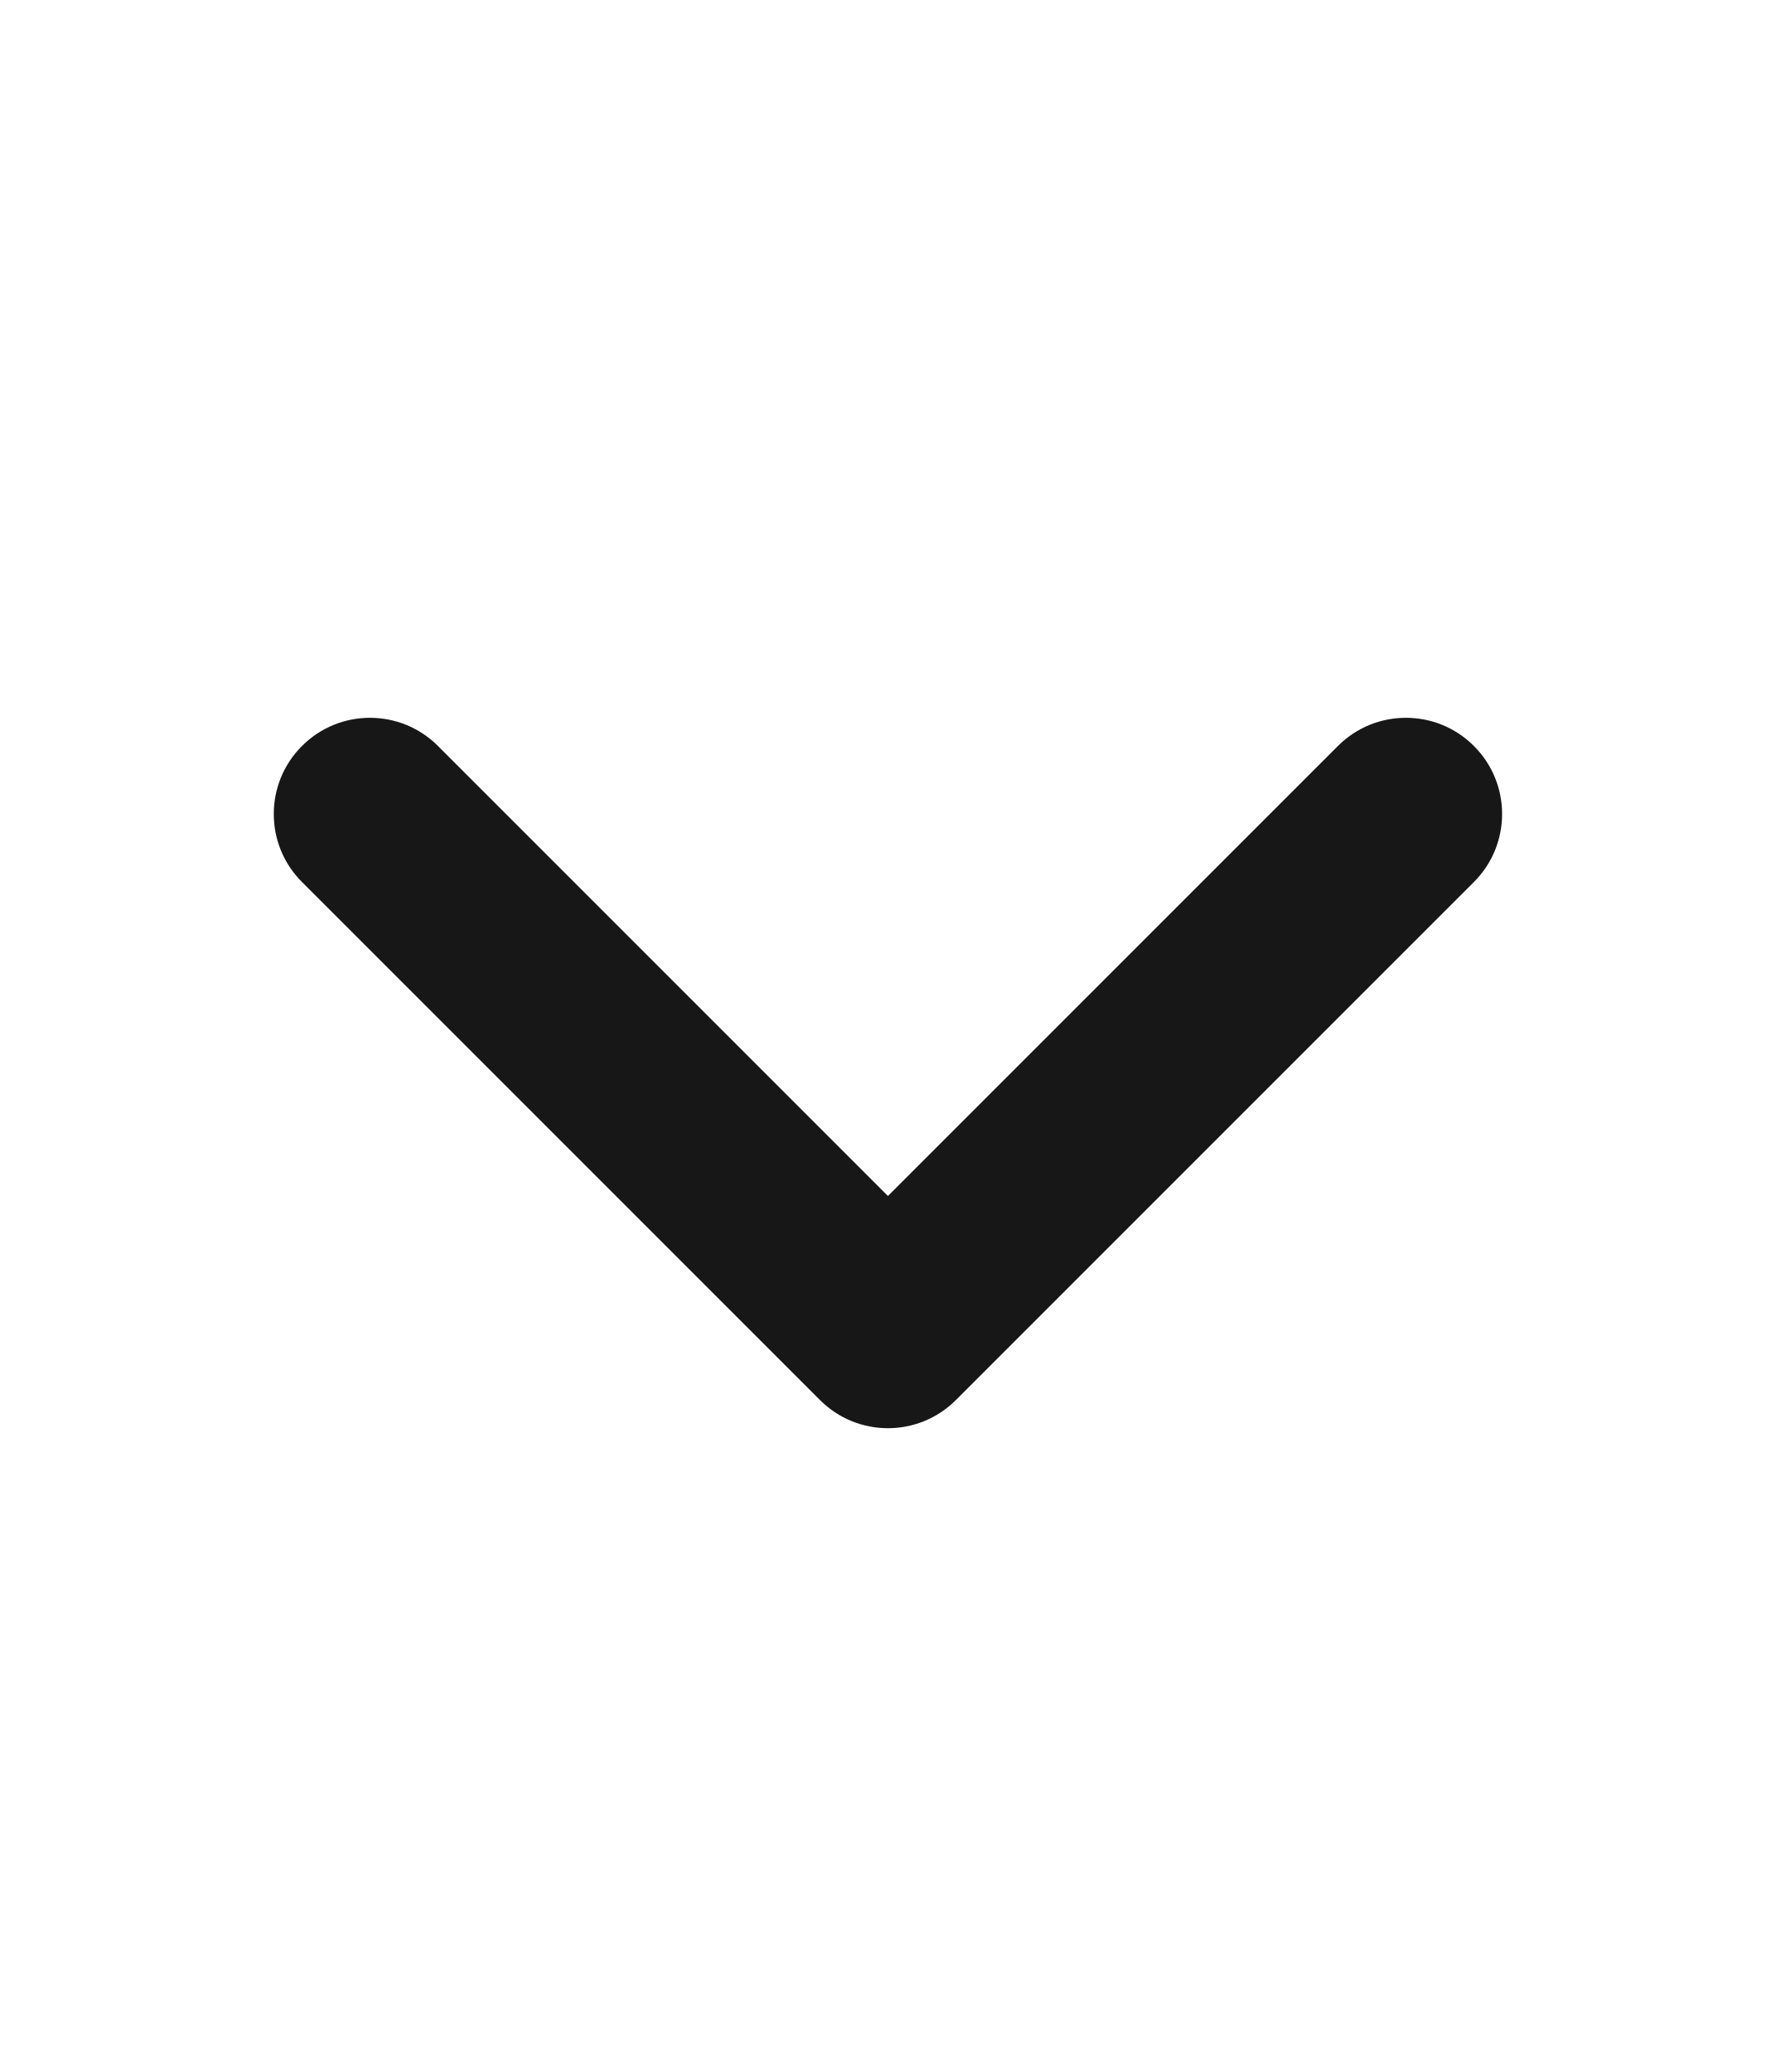
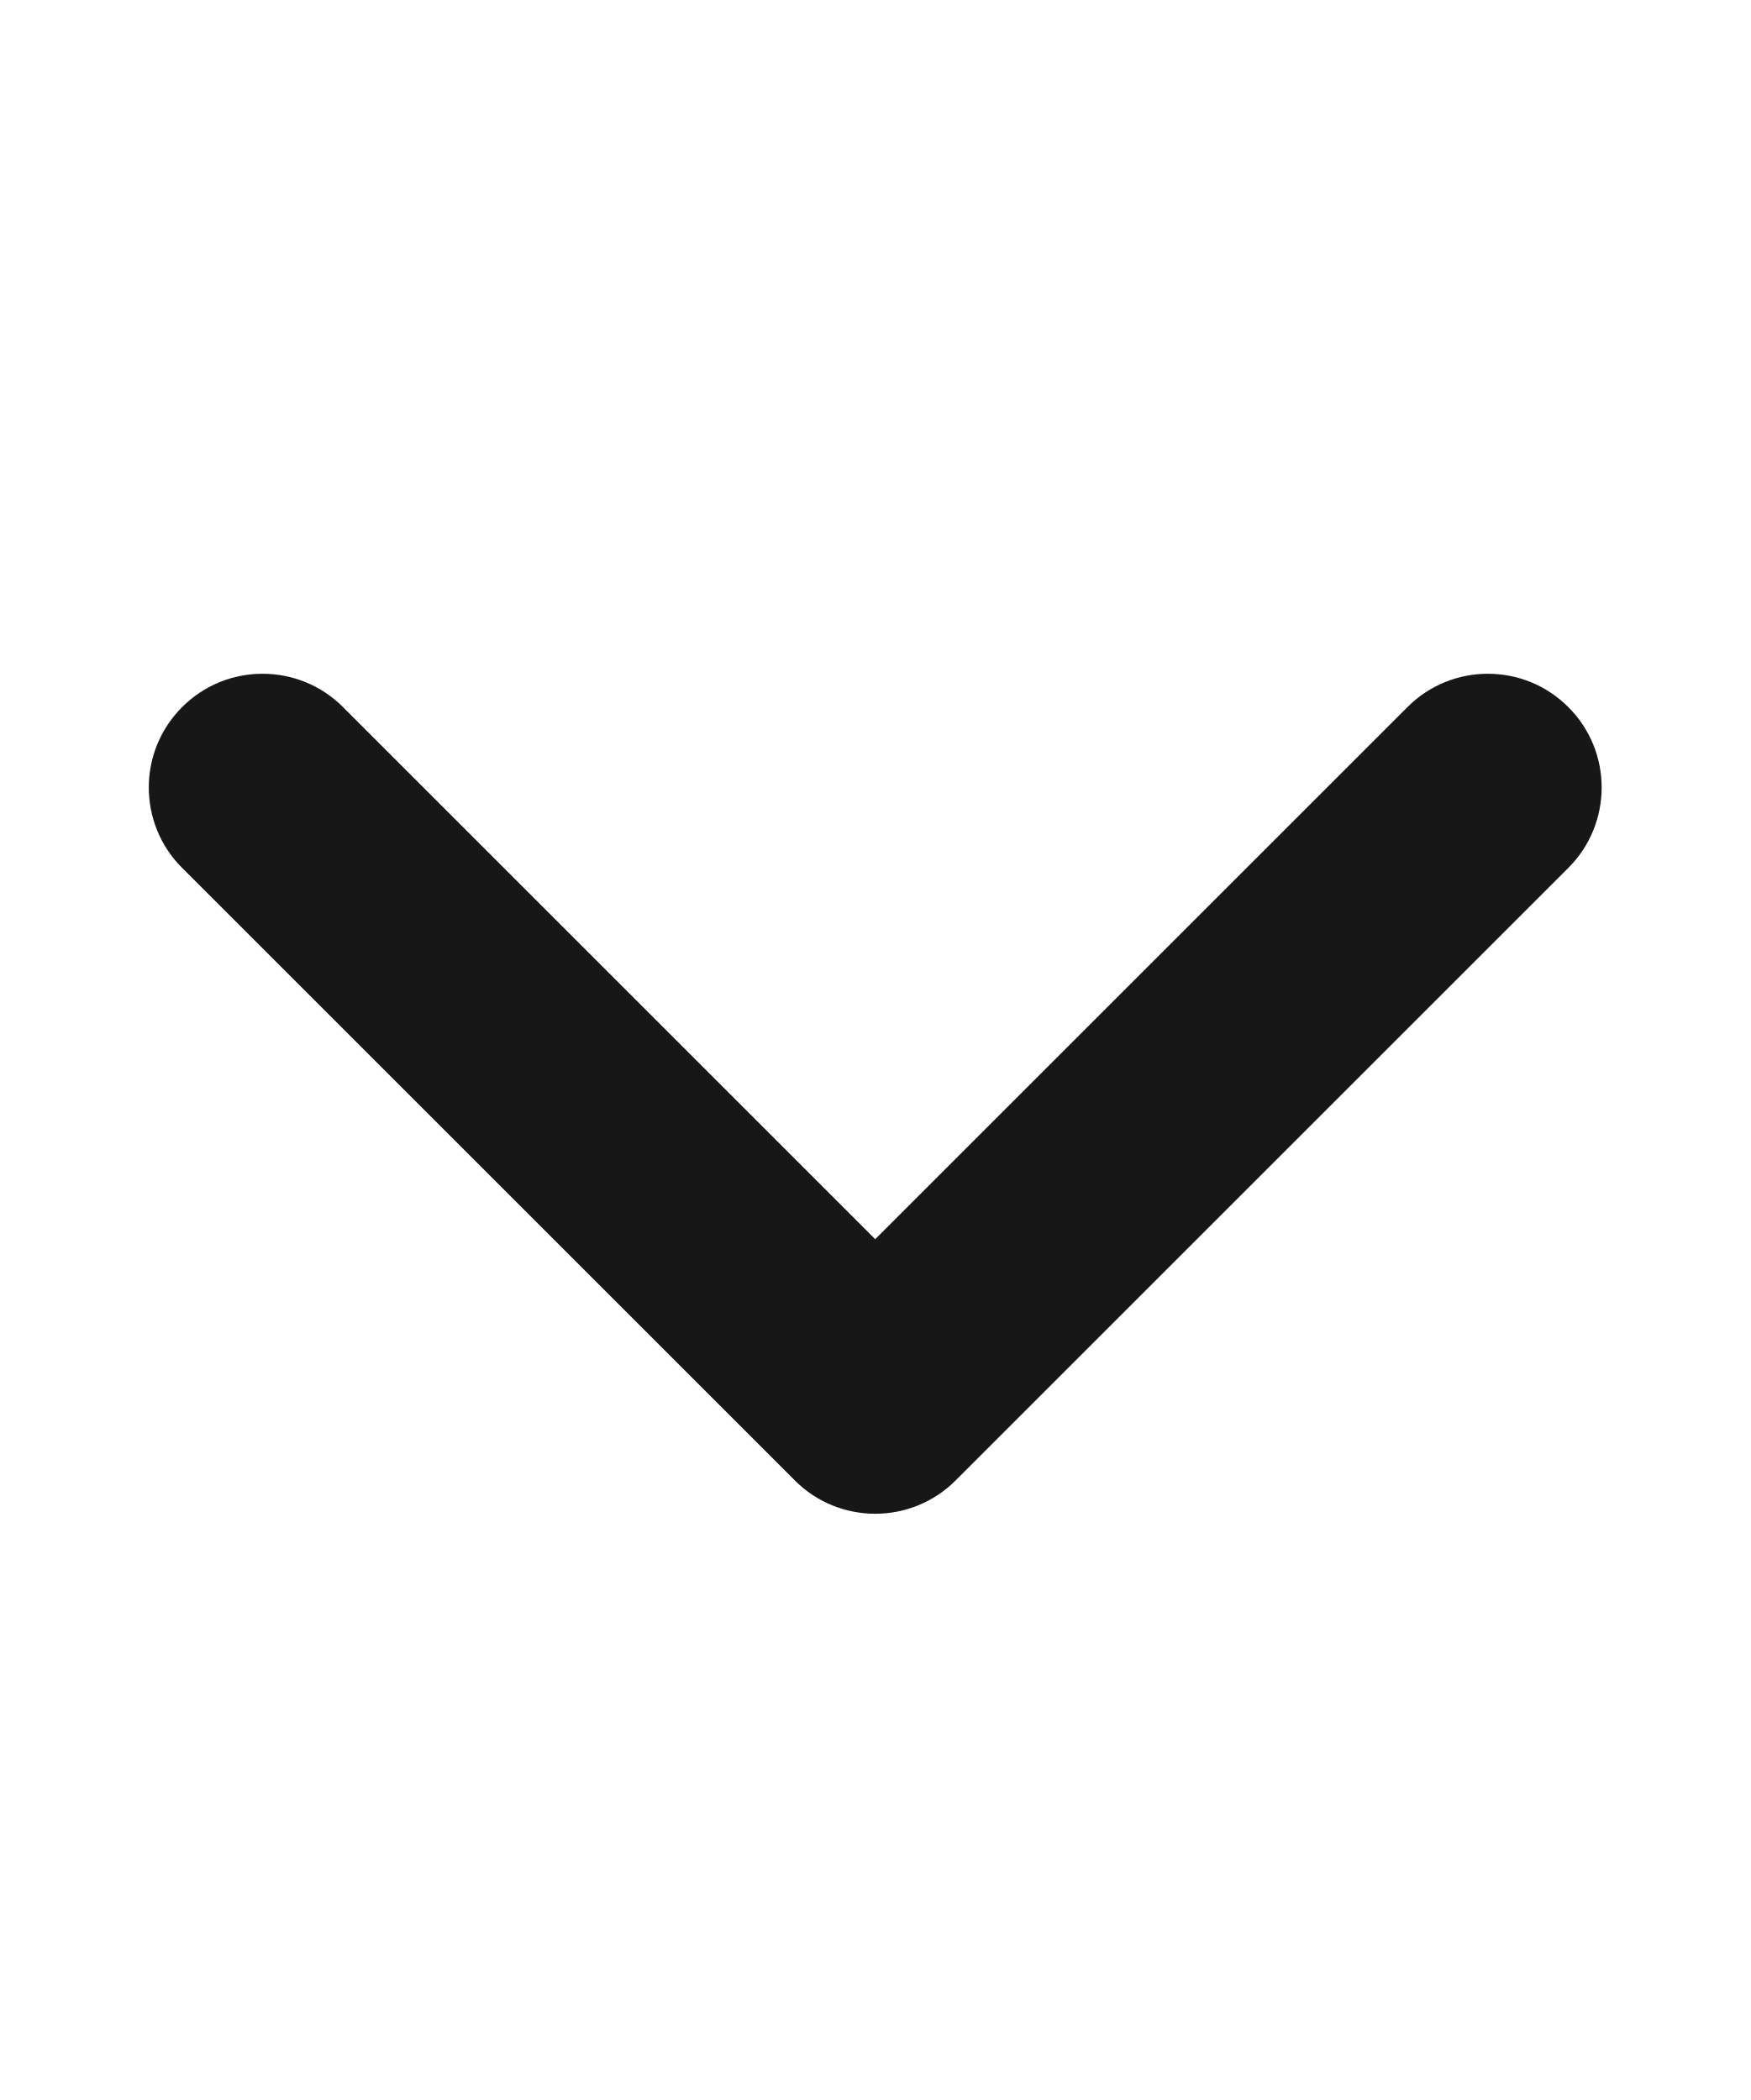
- <svg xmlns="http://www.w3.org/2000/svg" width="24" height="28" viewBox="0 0 24 28" fill="none">
-   <path d="M4.081 10.081C4.588 9.573 5.412 9.573 5.919 10.081L12 16.162L18.081 10.081C18.588 9.573 19.412 9.573 19.919 10.081C20.427 10.588 20.427 11.412 19.919 11.919L12.919 18.919C12.412 19.427 11.588 19.427 11.081 18.919L4.081 11.919C3.573 11.412 3.573 10.588 4.081 10.081Z" fill="#171717" />
+ <svg xmlns="http://www.w3.org/2000/svg" width="20" height="24" viewBox="0 0 20 24" fill="none">
+   <path d="M2.081 8.081C2.588 7.573 3.412 7.573 3.919 8.081L10 14.162L16.081 8.081C16.588 7.573 17.412 7.573 17.919 8.081C18.427 8.588 18.427 9.412 17.919 9.919L10.919 16.919C10.412 17.427 9.588 17.427 9.081 16.919L2.081 9.919C1.573 9.412 1.573 8.588 2.081 8.081Z" fill="#171717" />
</svg>
